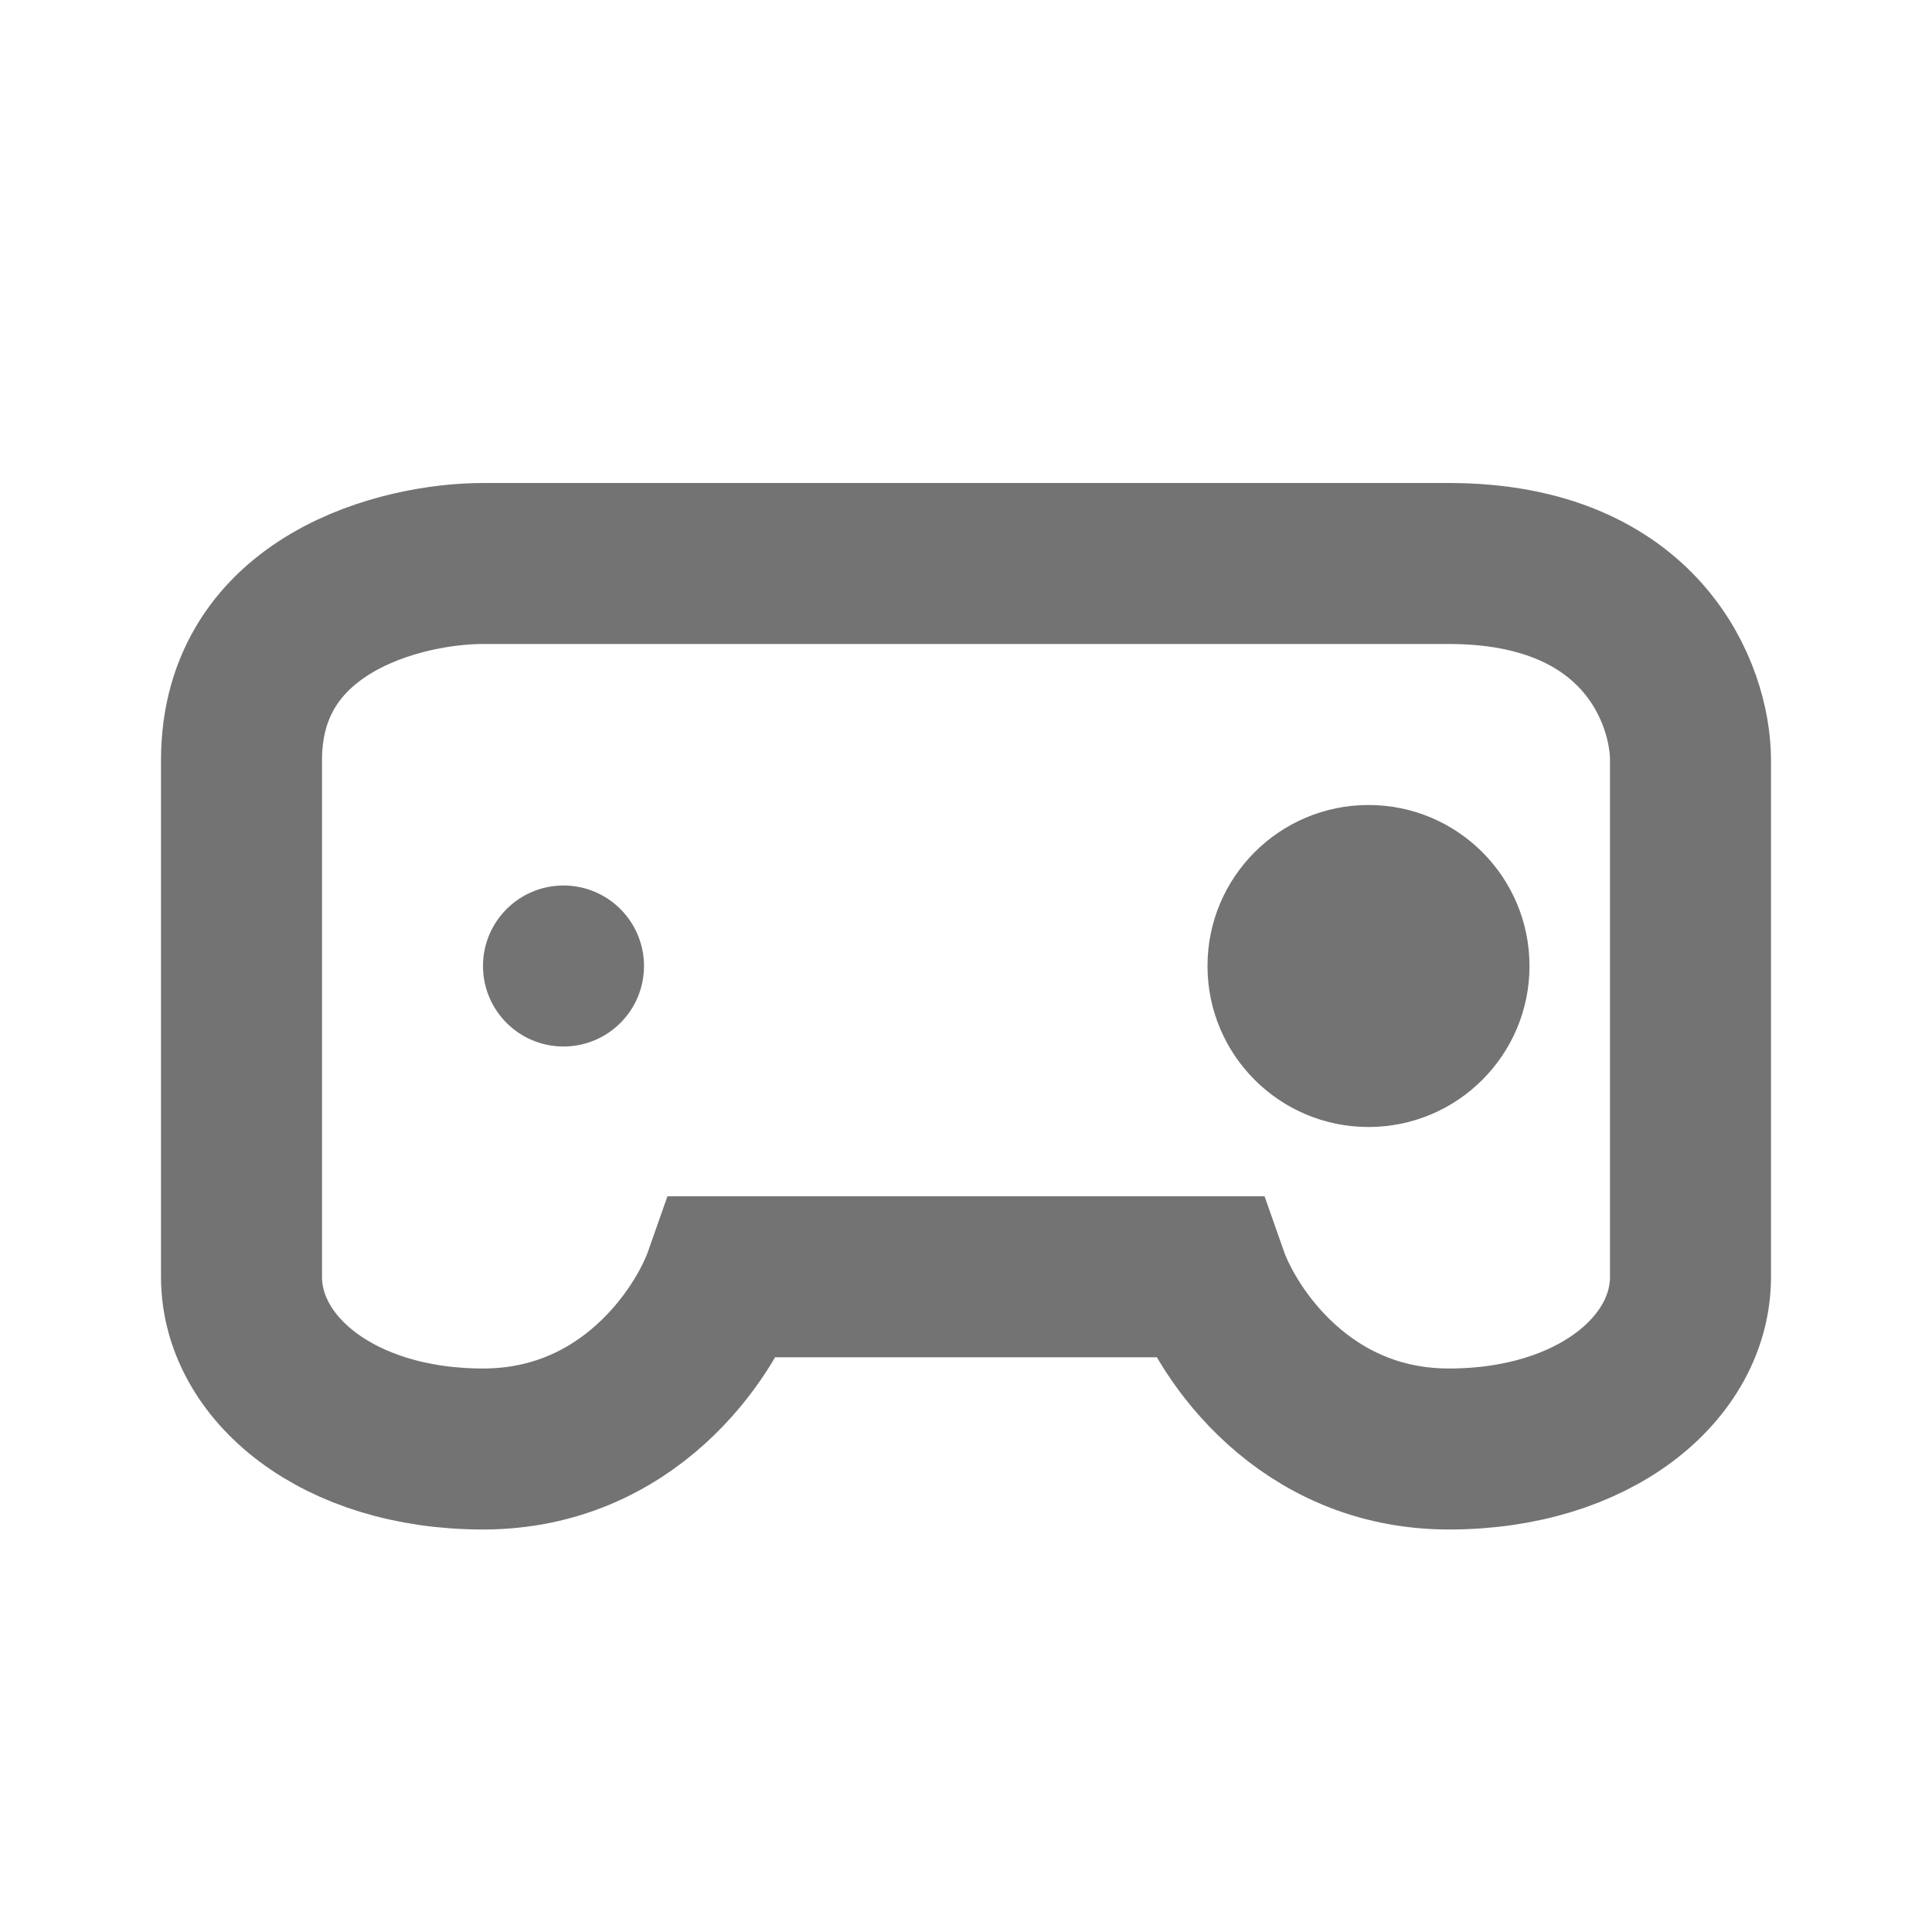
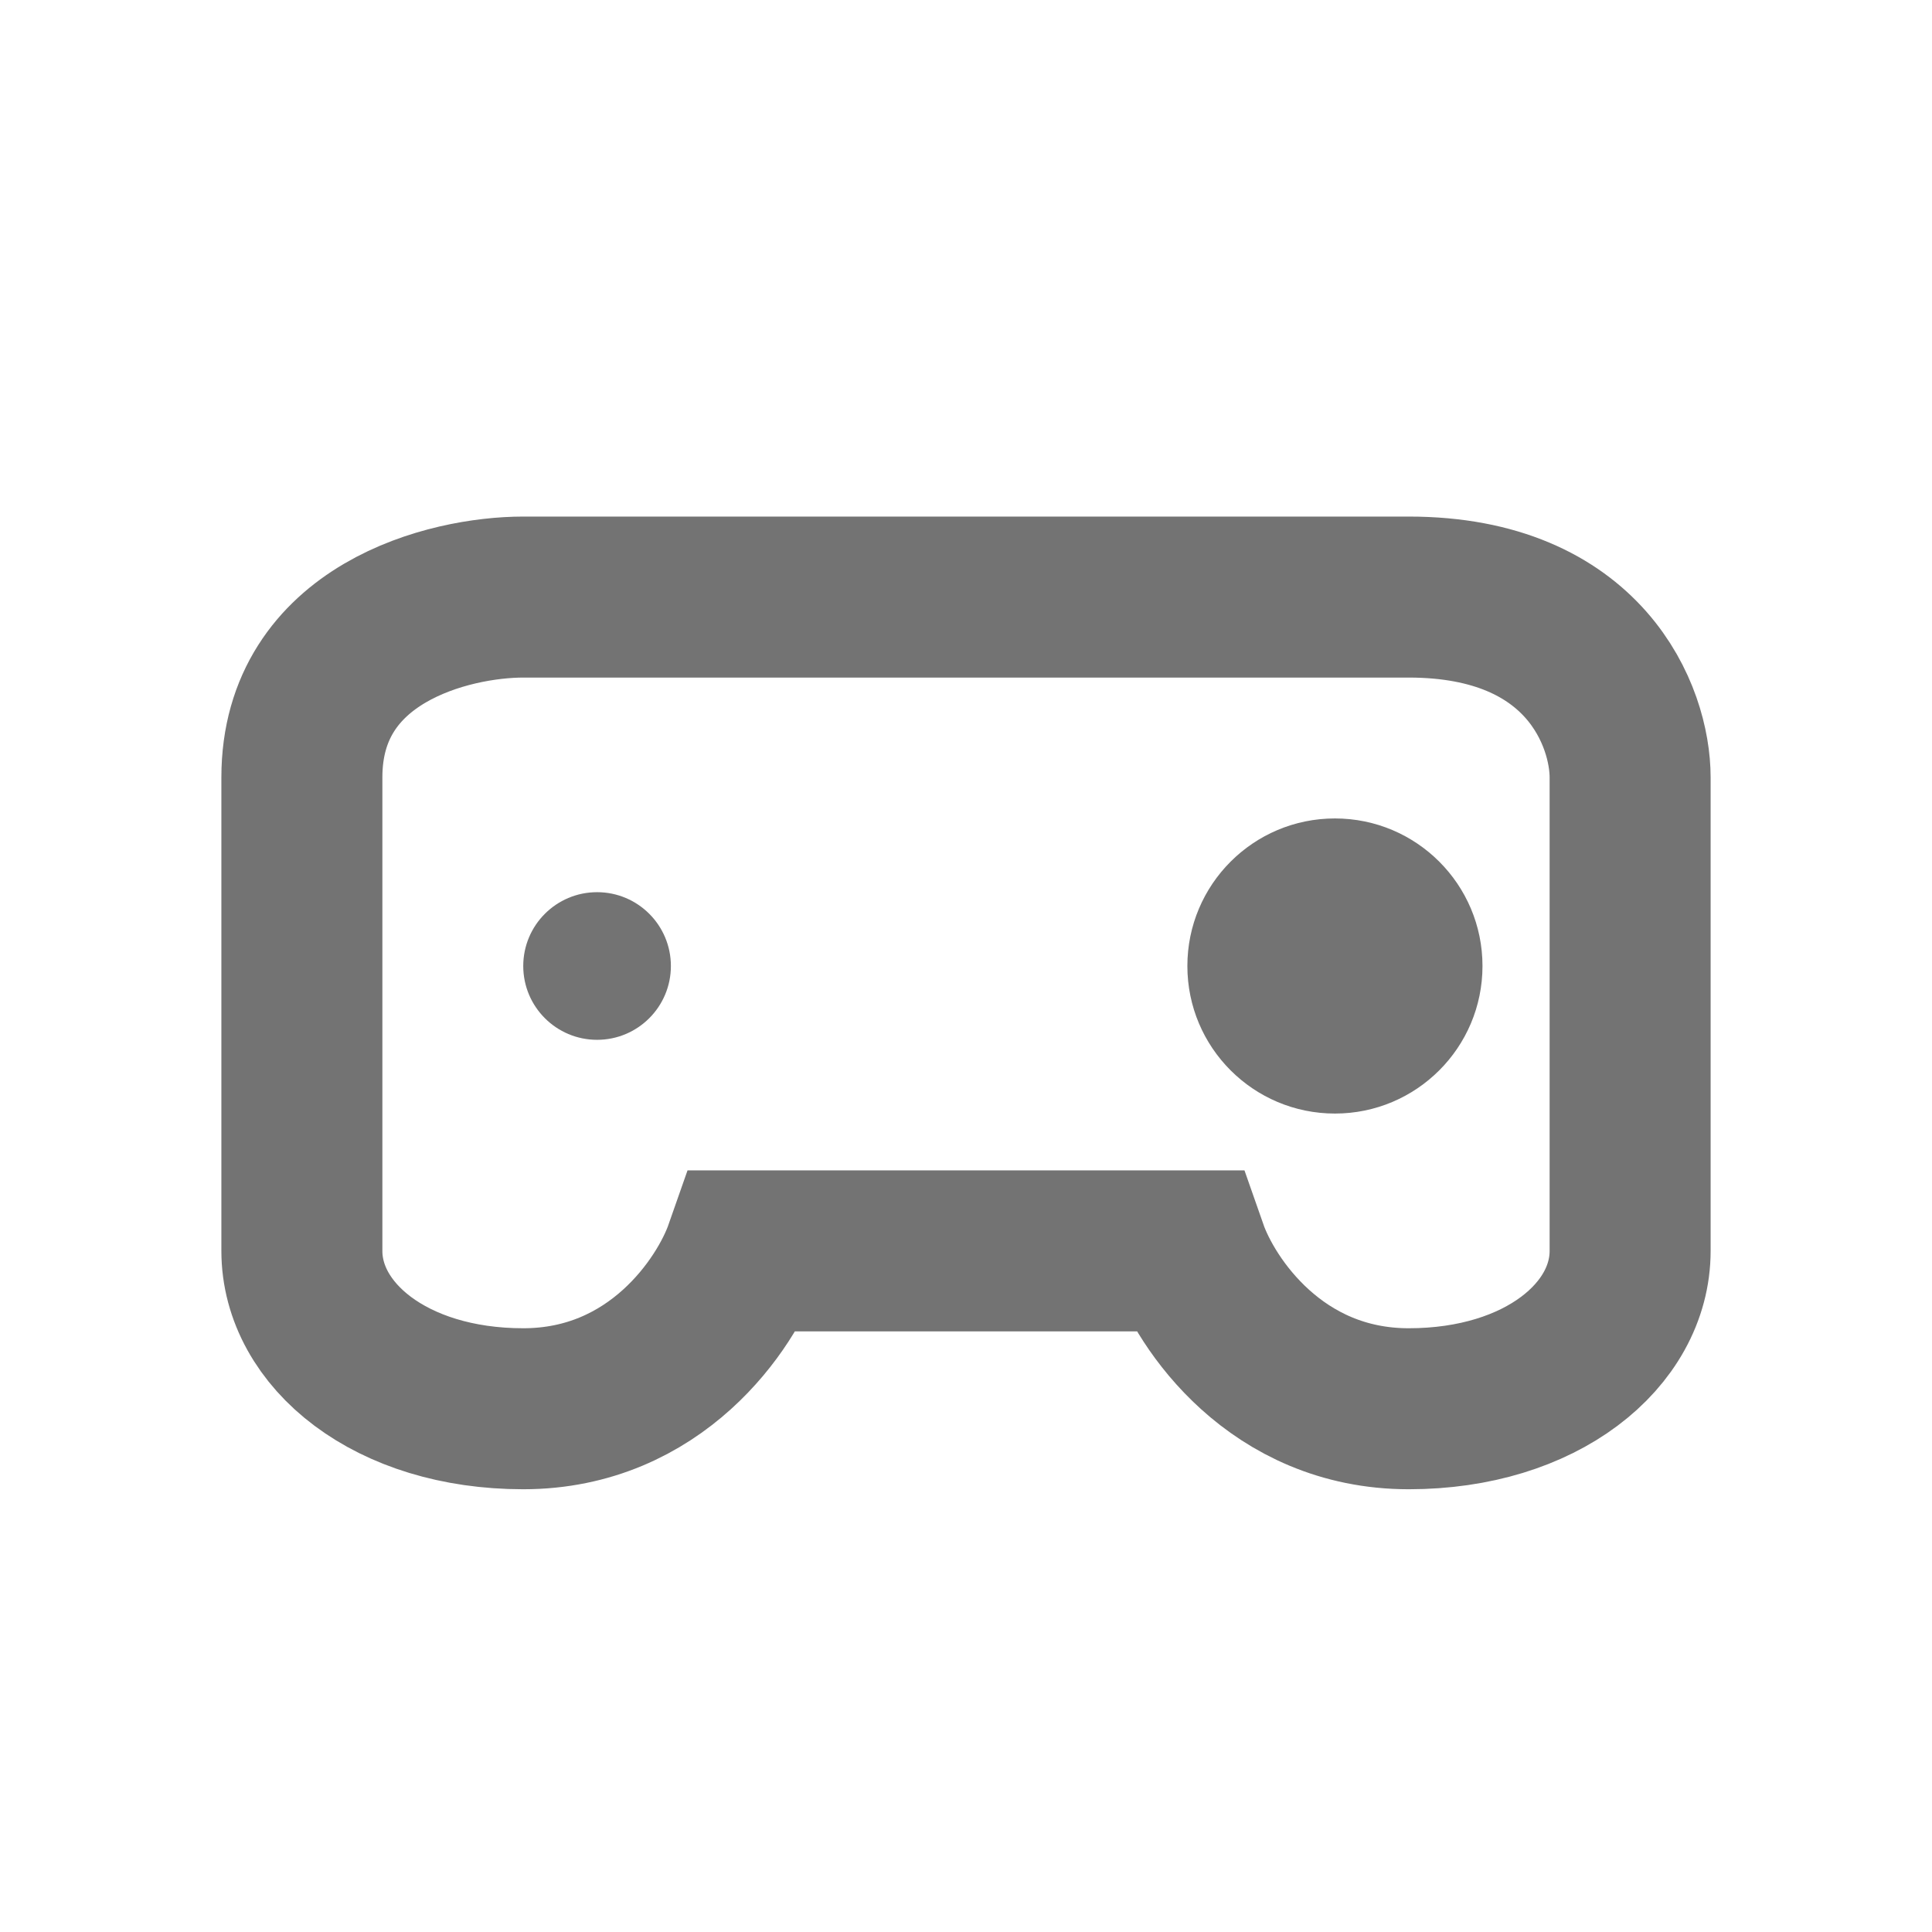
<svg xmlns="http://www.w3.org/2000/svg" width="24" height="24" viewBox="0 0 24 24" fill="none">
-   <path d="M18 7C20.4 7 21 8.63 21 9.444V15.861C21 17 19.8 18 18 18C16.2 18 15.25 16.574 15 15.861H9C8.75 16.574 7.8 18 6 18C4.2 18 3 17 3 15.861V9.444C3 7.489 5 7 6 7H18Z" stroke="#737373" stroke-width="2" />
-   <circle cx="17" cy="12" r="2" fill="#737373" />
-   <circle cx="7" cy="12" r="1" fill="#737373" />
+   <path d="M17.5 7.417C19.7 7.417 20.25 8.911 20.25 9.657V15.539C20.25 16.583 19.15 17.5 17.5 17.5C15.85 17.5 14.979 16.193 14.75 15.539H9.25C9.021 16.193 8.15 17.5 6.5 17.5C4.85 17.5 3.75 16.583 3.75 15.539V9.657C3.75 7.865 5.583 7.417 6.5 7.417H17.5Z" stroke="#737373" stroke-width="2" />
+   <ellipse cx="16.583" cy="12" rx="1.833" ry="1.833" fill="#737373" />
+   <ellipse cx="7.417" cy="12" rx="0.917" ry="0.917" fill="#737373" />
</svg>
